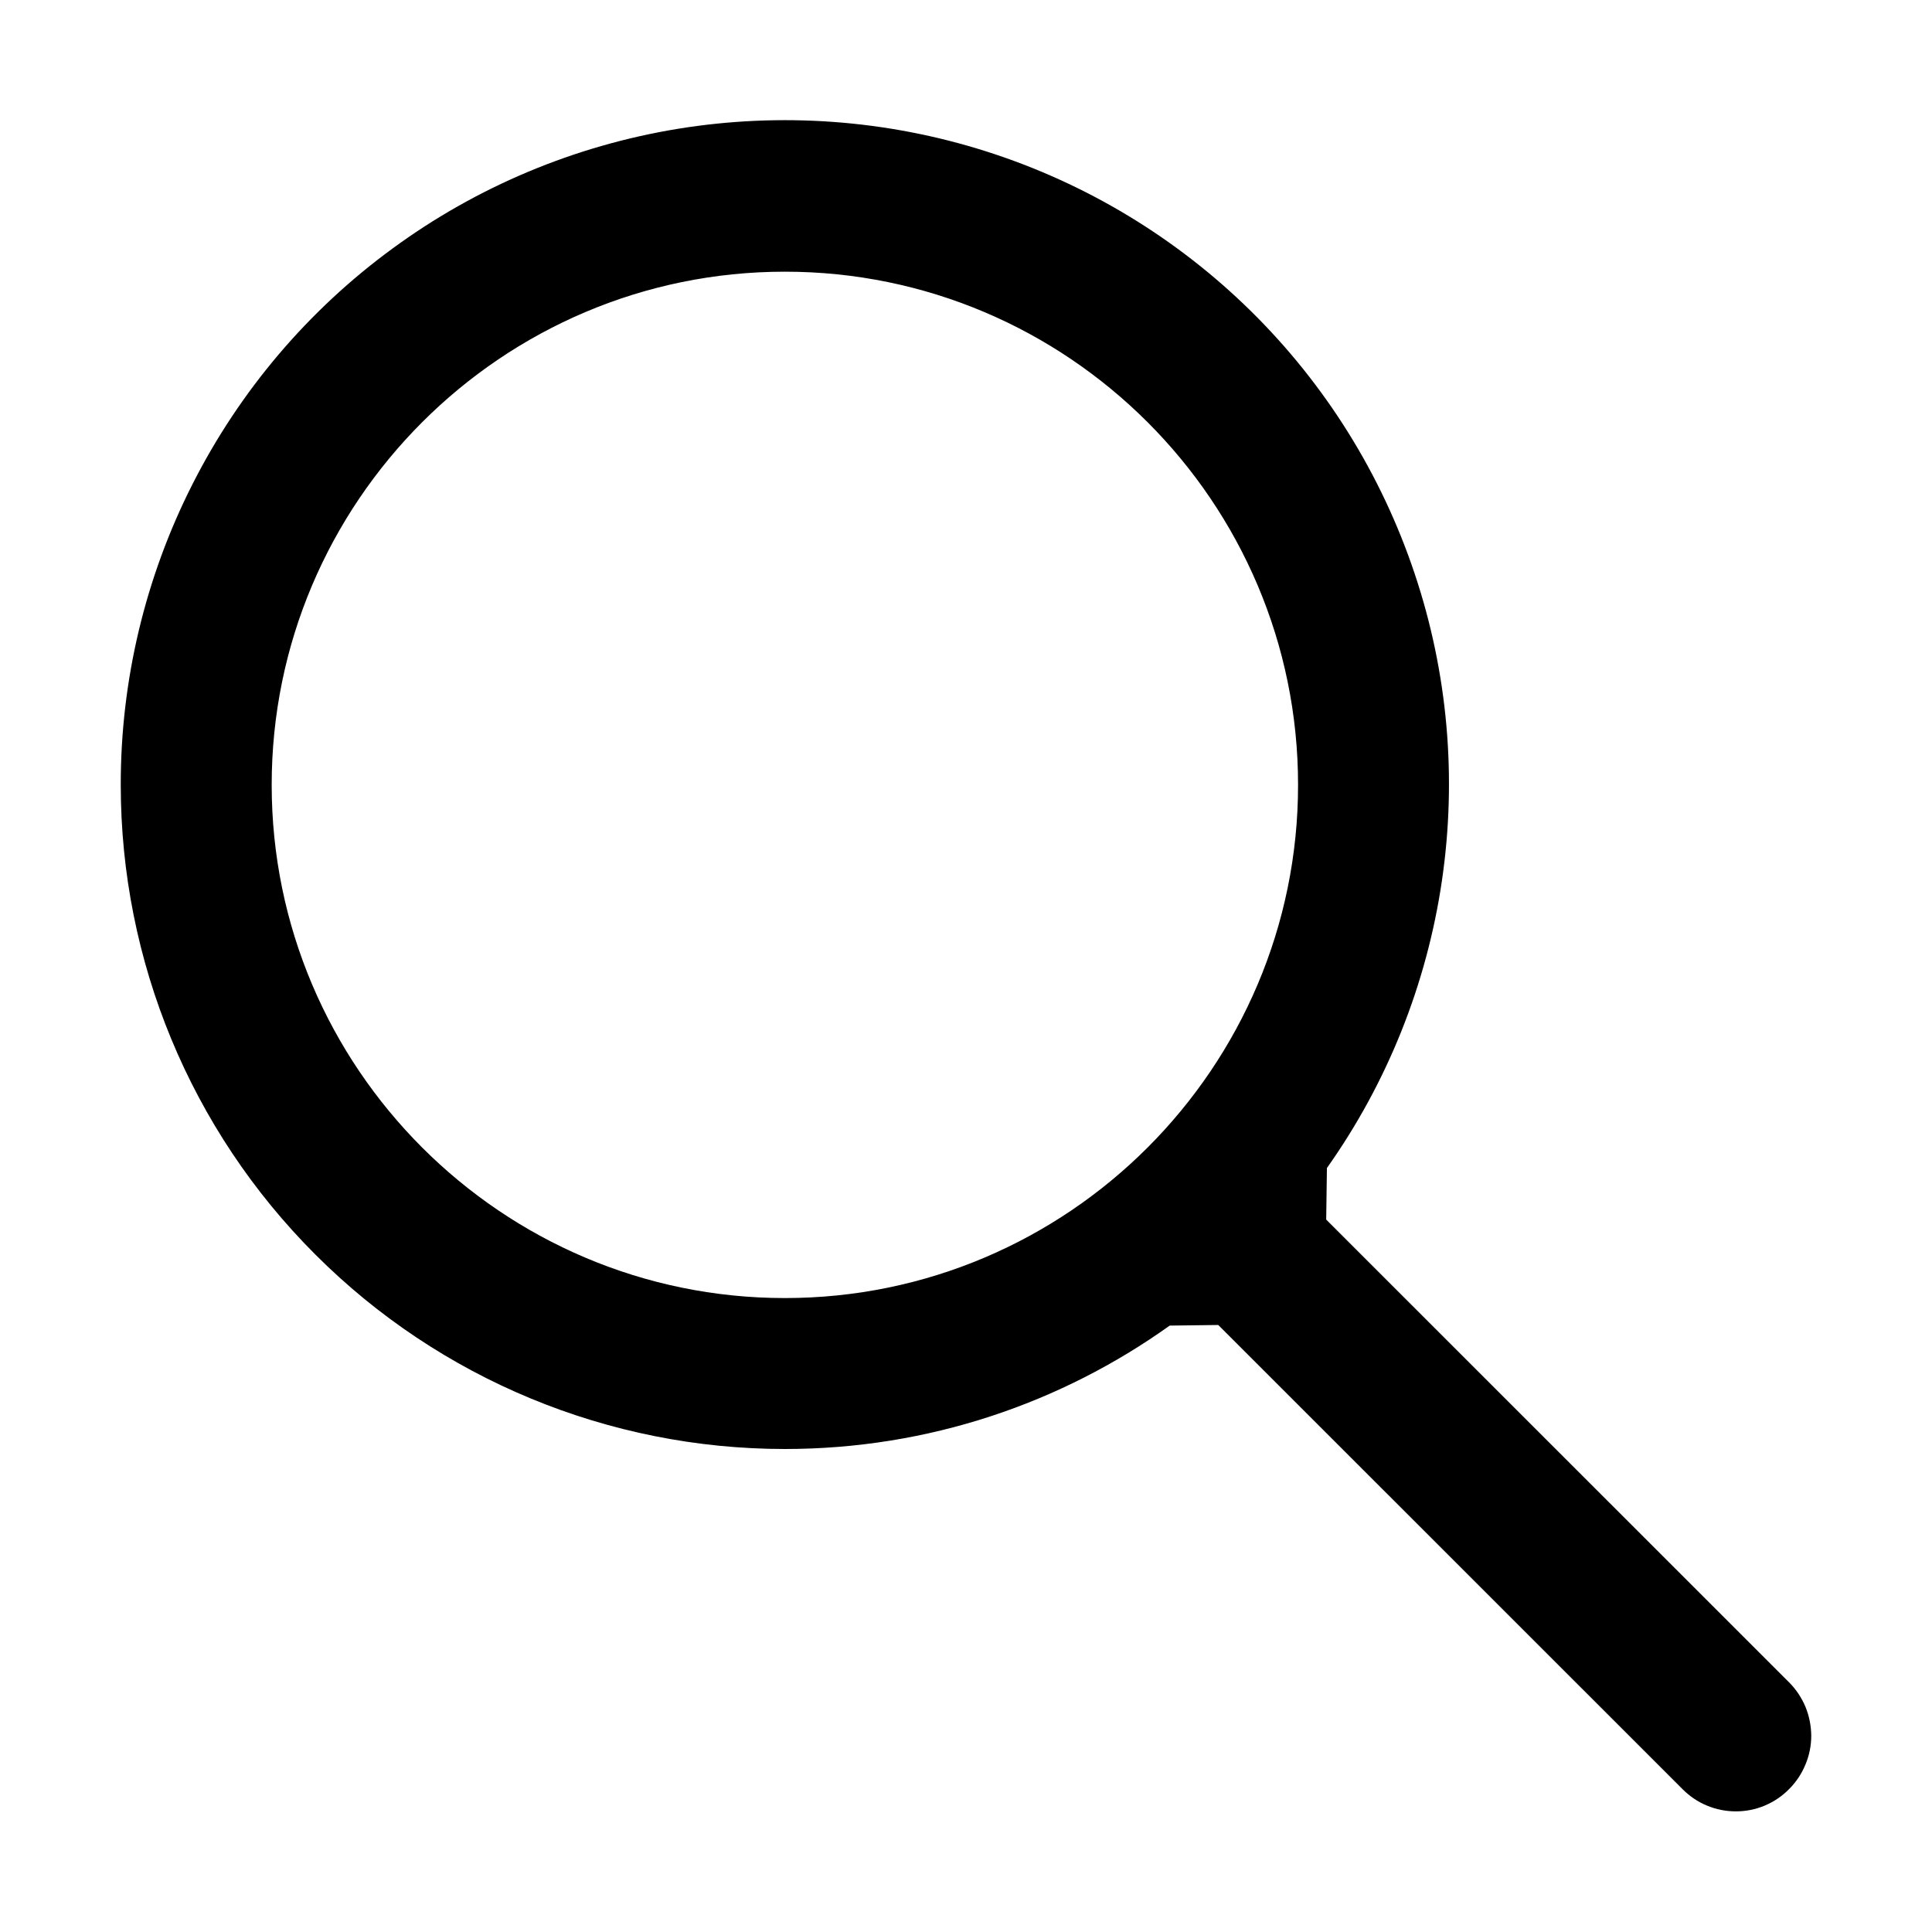
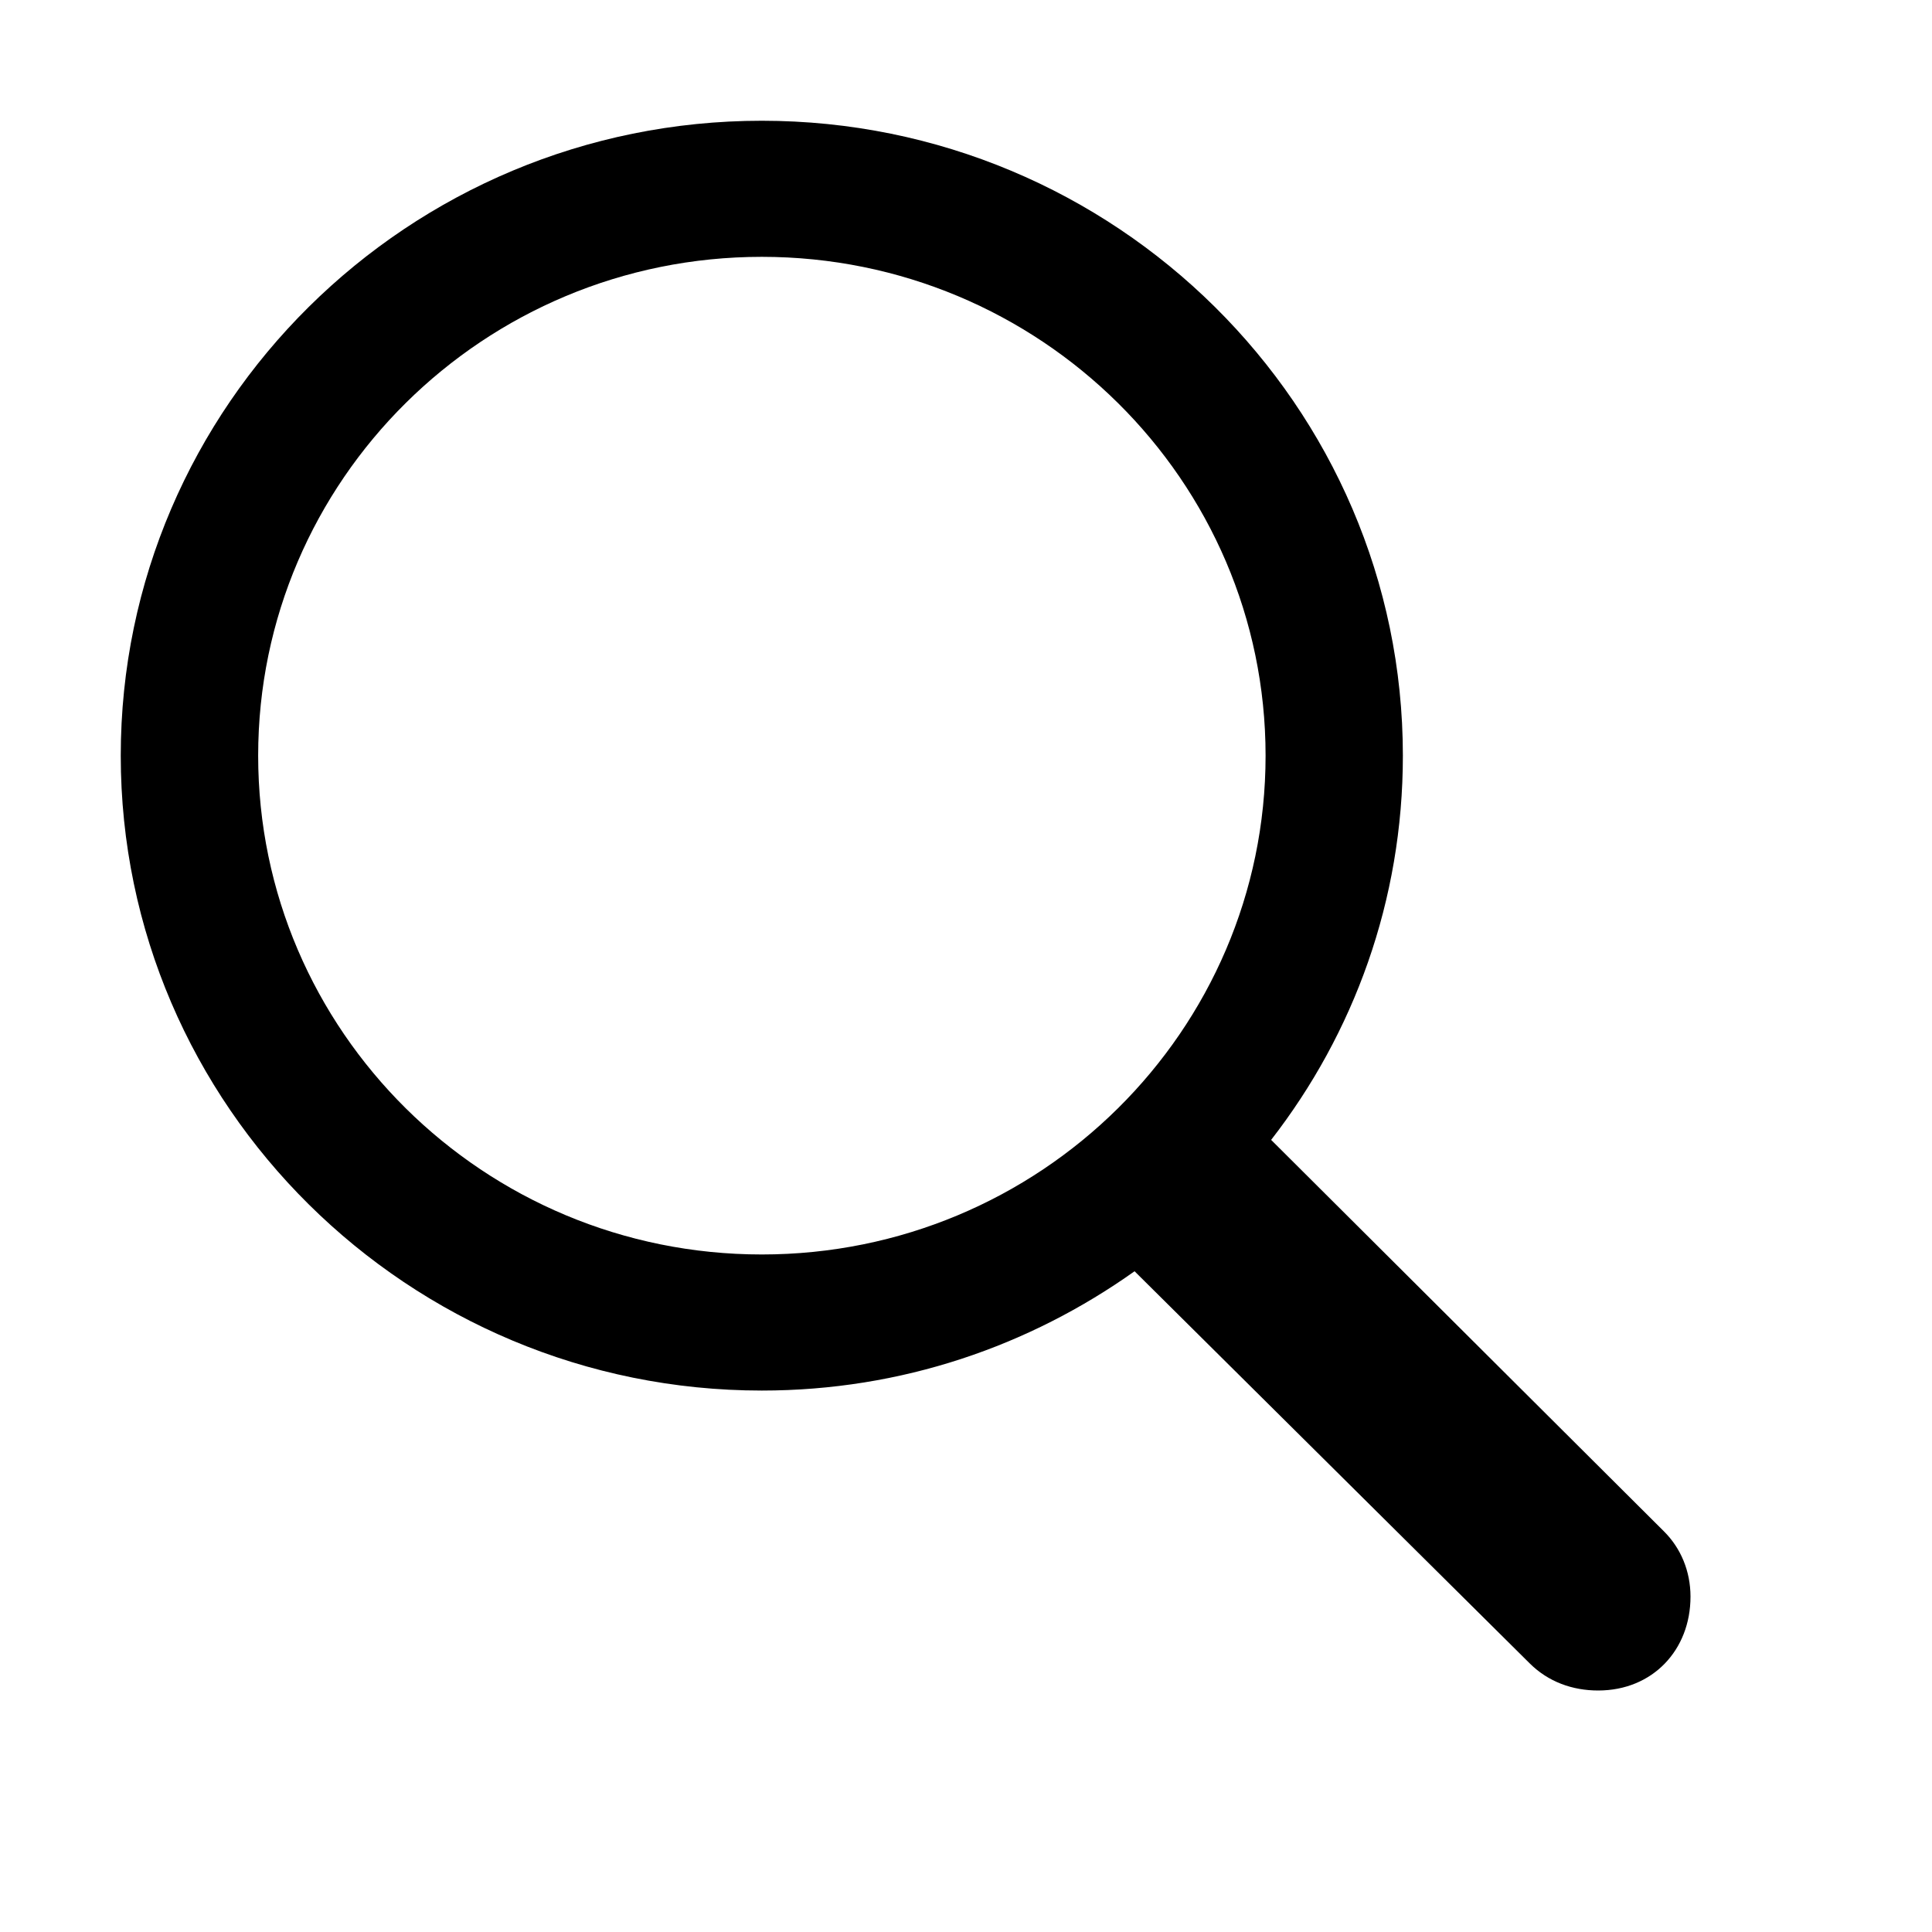
- <svg xmlns="http://www.w3.org/2000/svg" width="16" height="16" viewBox="0 0 16 16" fill="none">
-   <path d="M10.089 10.973L13.934 14.817C13.992 14.875 14.06 14.922 14.136 14.953C14.212 14.985 14.294 15.001 14.376 15.001C14.458 15.001 14.539 14.985 14.615 14.953C14.691 14.921 14.759 14.875 14.817 14.816C14.875 14.758 14.921 14.689 14.952 14.613C14.984 14.537 15 14.456 15 14.374C14.999 14.292 14.983 14.21 14.952 14.135C14.92 14.059 14.874 13.99 14.816 13.932L10.983 10.1L10.989 9.673C11.489 8.967 11.815 8.152 11.941 7.296C12.067 6.44 11.99 5.567 11.714 4.746C11.439 3.926 10.975 3.182 10.358 2.575C9.741 1.968 8.99 1.515 8.165 1.253C7.34 0.991 6.466 0.928 5.612 1.067C4.758 1.207 3.949 1.546 3.251 2.058C2.552 2.569 1.985 3.238 1.594 4.01C1.203 4.781 0.999 5.635 1 6.5C1 7.959 1.579 9.358 2.611 10.389C3.642 11.421 5.041 12 6.5 12C7.689 12 8.788 11.62 9.687 10.978L10.089 10.973V10.973ZM6.5 10.75C4.157 10.75 2.25 8.843 2.25 6.5C2.25 4.157 4.157 2.25 6.5 2.25C8.843 2.25 10.75 4.157 10.75 6.5C10.75 8.843 8.843 10.75 6.5 10.75Z" fill="black" />
+ <svg xmlns="http://www.w3.org/2000/svg" width="16px" height="16px" viewBox="0 0 16 16" version="1.1">
+   <g id="toolbarButton-search" stroke="none" stroke-width="1" fill="none" fill-rule="evenodd">
+     <g id="􀊫" transform="translate(1, 1)" fill="#000000" fill-rule="nonzero">
+       <path d="M0,5.258 C0,8.157 2.382,10.516 5.309,10.516 C6.467,10.516 7.525,10.147 8.396,9.528 L11.669,12.776 C11.822,12.928 12.022,13 12.235,13 C12.687,13 13,12.664 13,12.223 C13,12.012 12.92,11.821 12.78,11.682 L9.527,8.44 C10.212,7.558 10.618,6.457 10.618,5.258 C10.618,2.359 8.236,0 5.309,0 C2.382,0 0,2.359 0,5.258 Z M1.138,5.258 C1.138,2.978 3.007,1.127 5.309,1.127 C7.611,1.127 9.481,2.978 9.481,5.258 C9.481,7.538 7.611,9.389 5.309,9.389 C3.007,9.389 1.138,7.538 1.138,5.258 Z" id="Shape" />
+     </g>
+   </g>
</svg>
